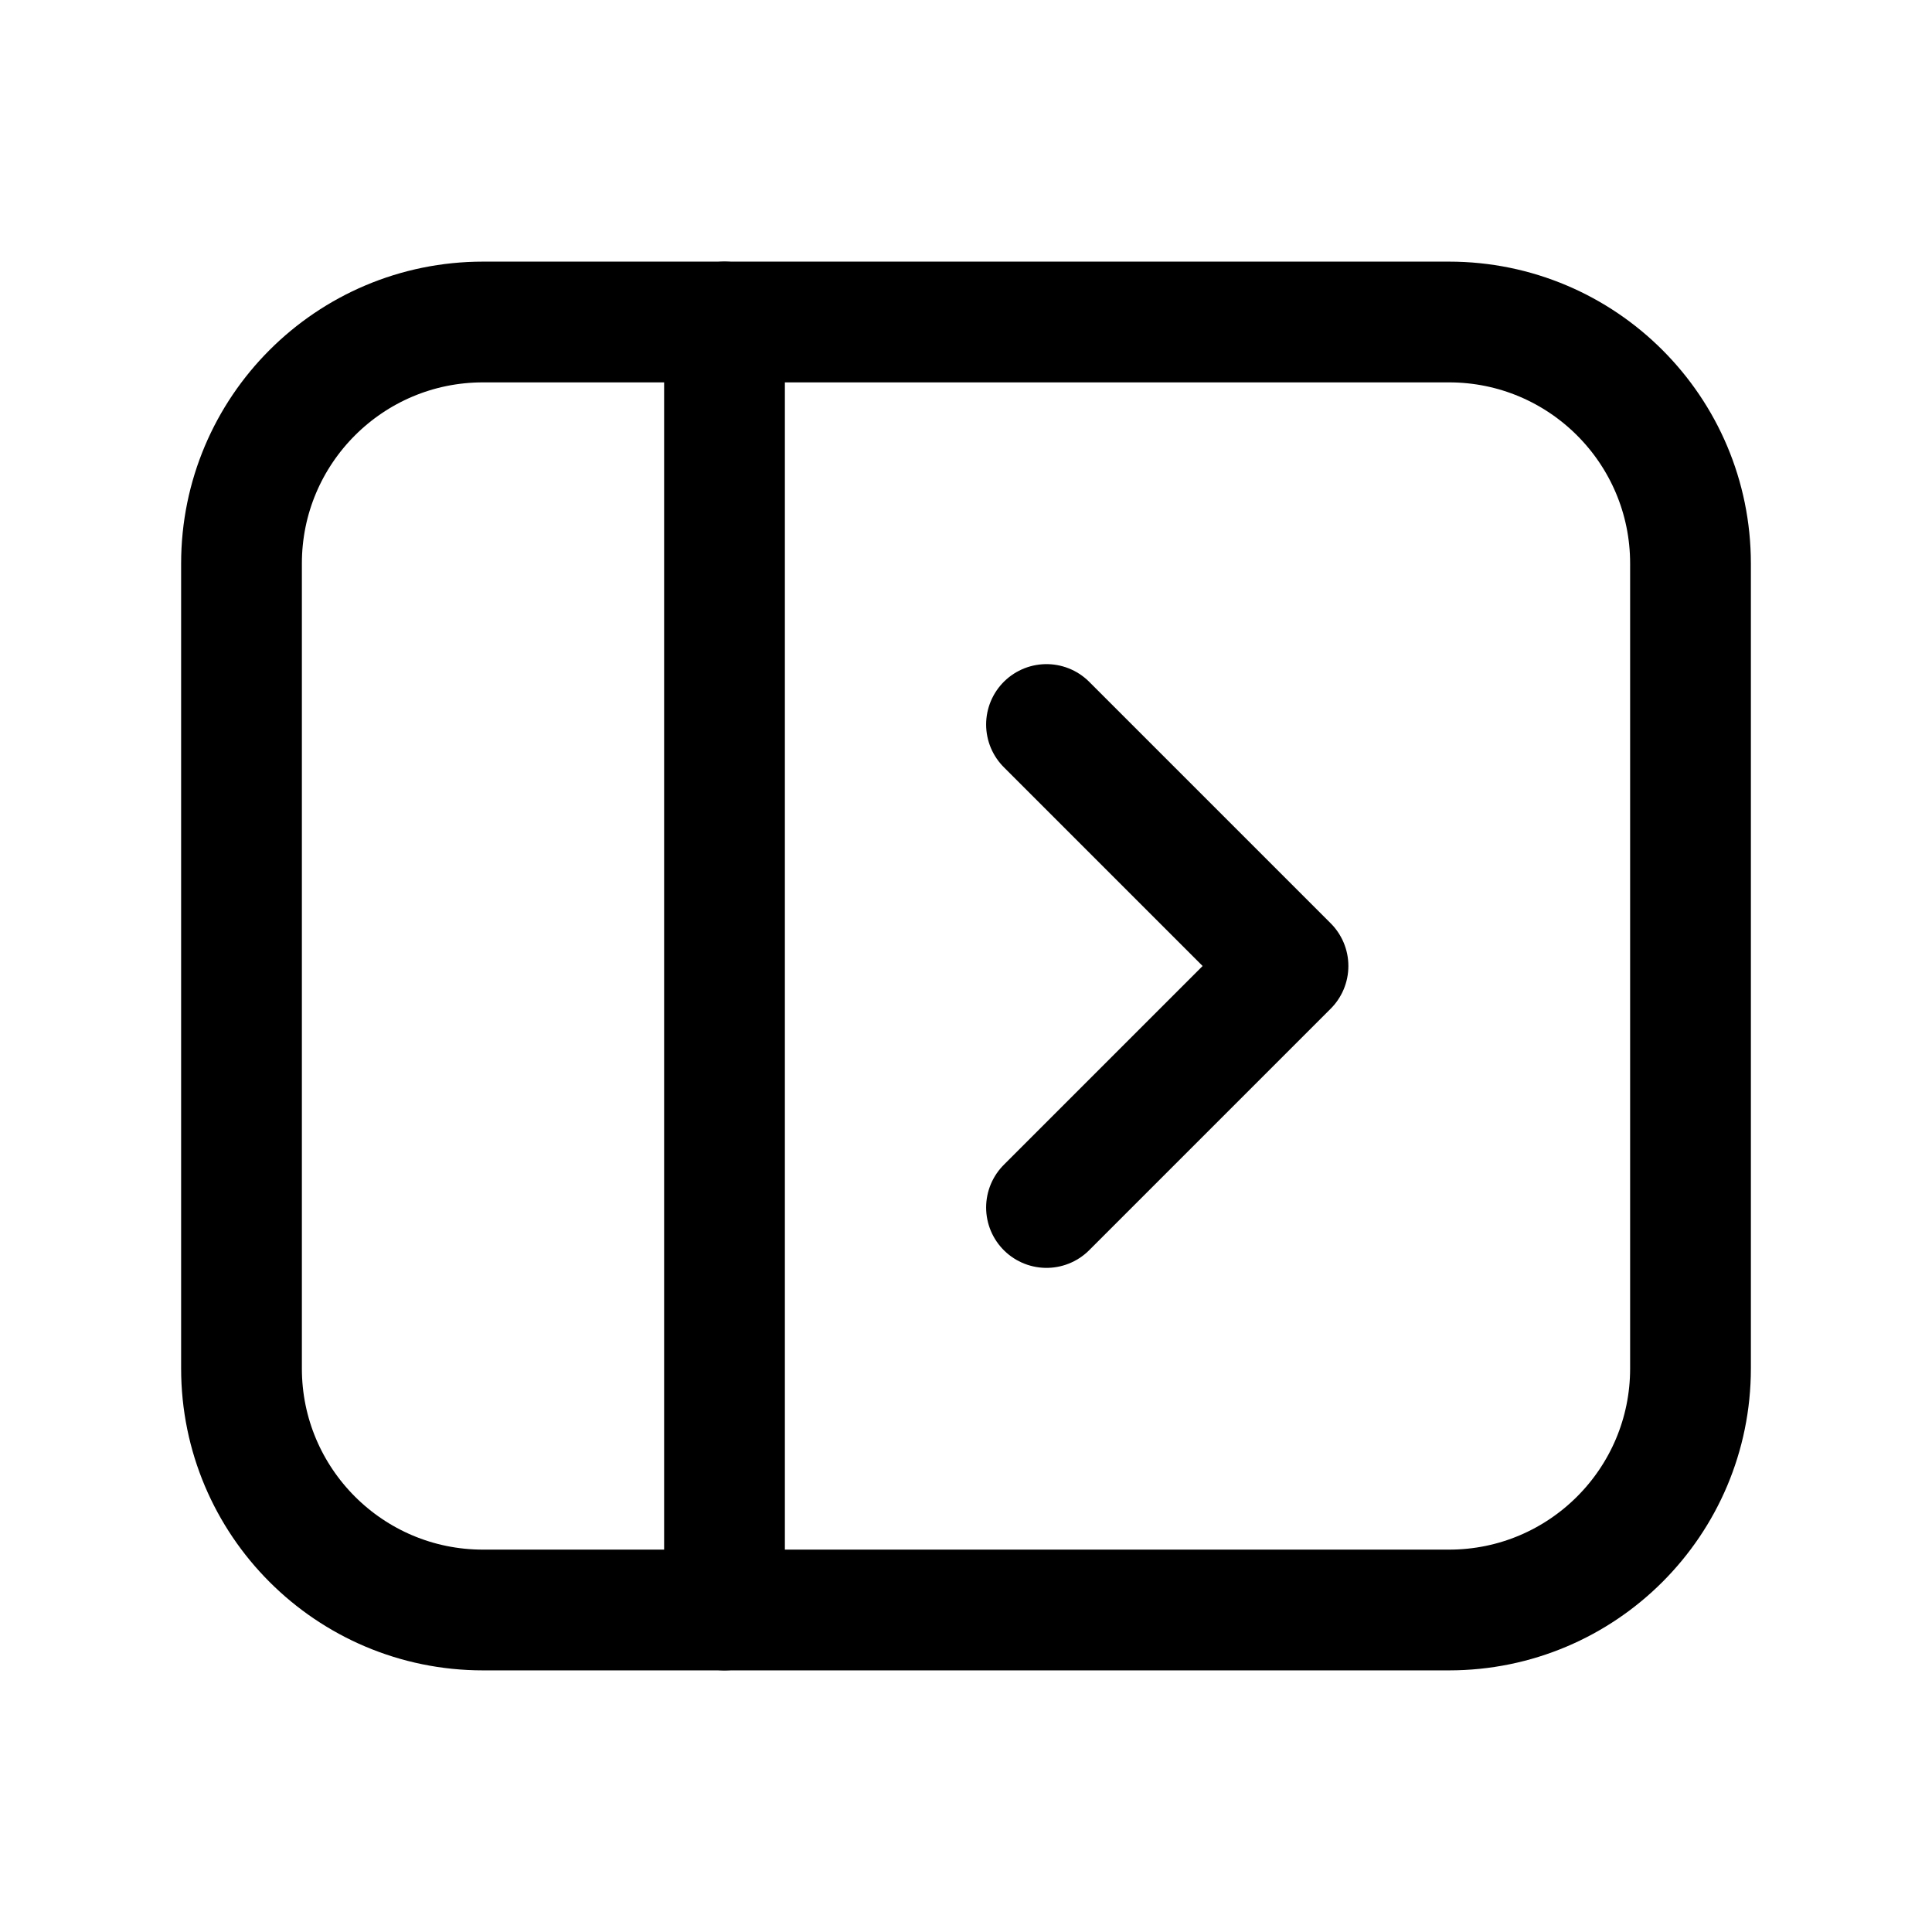
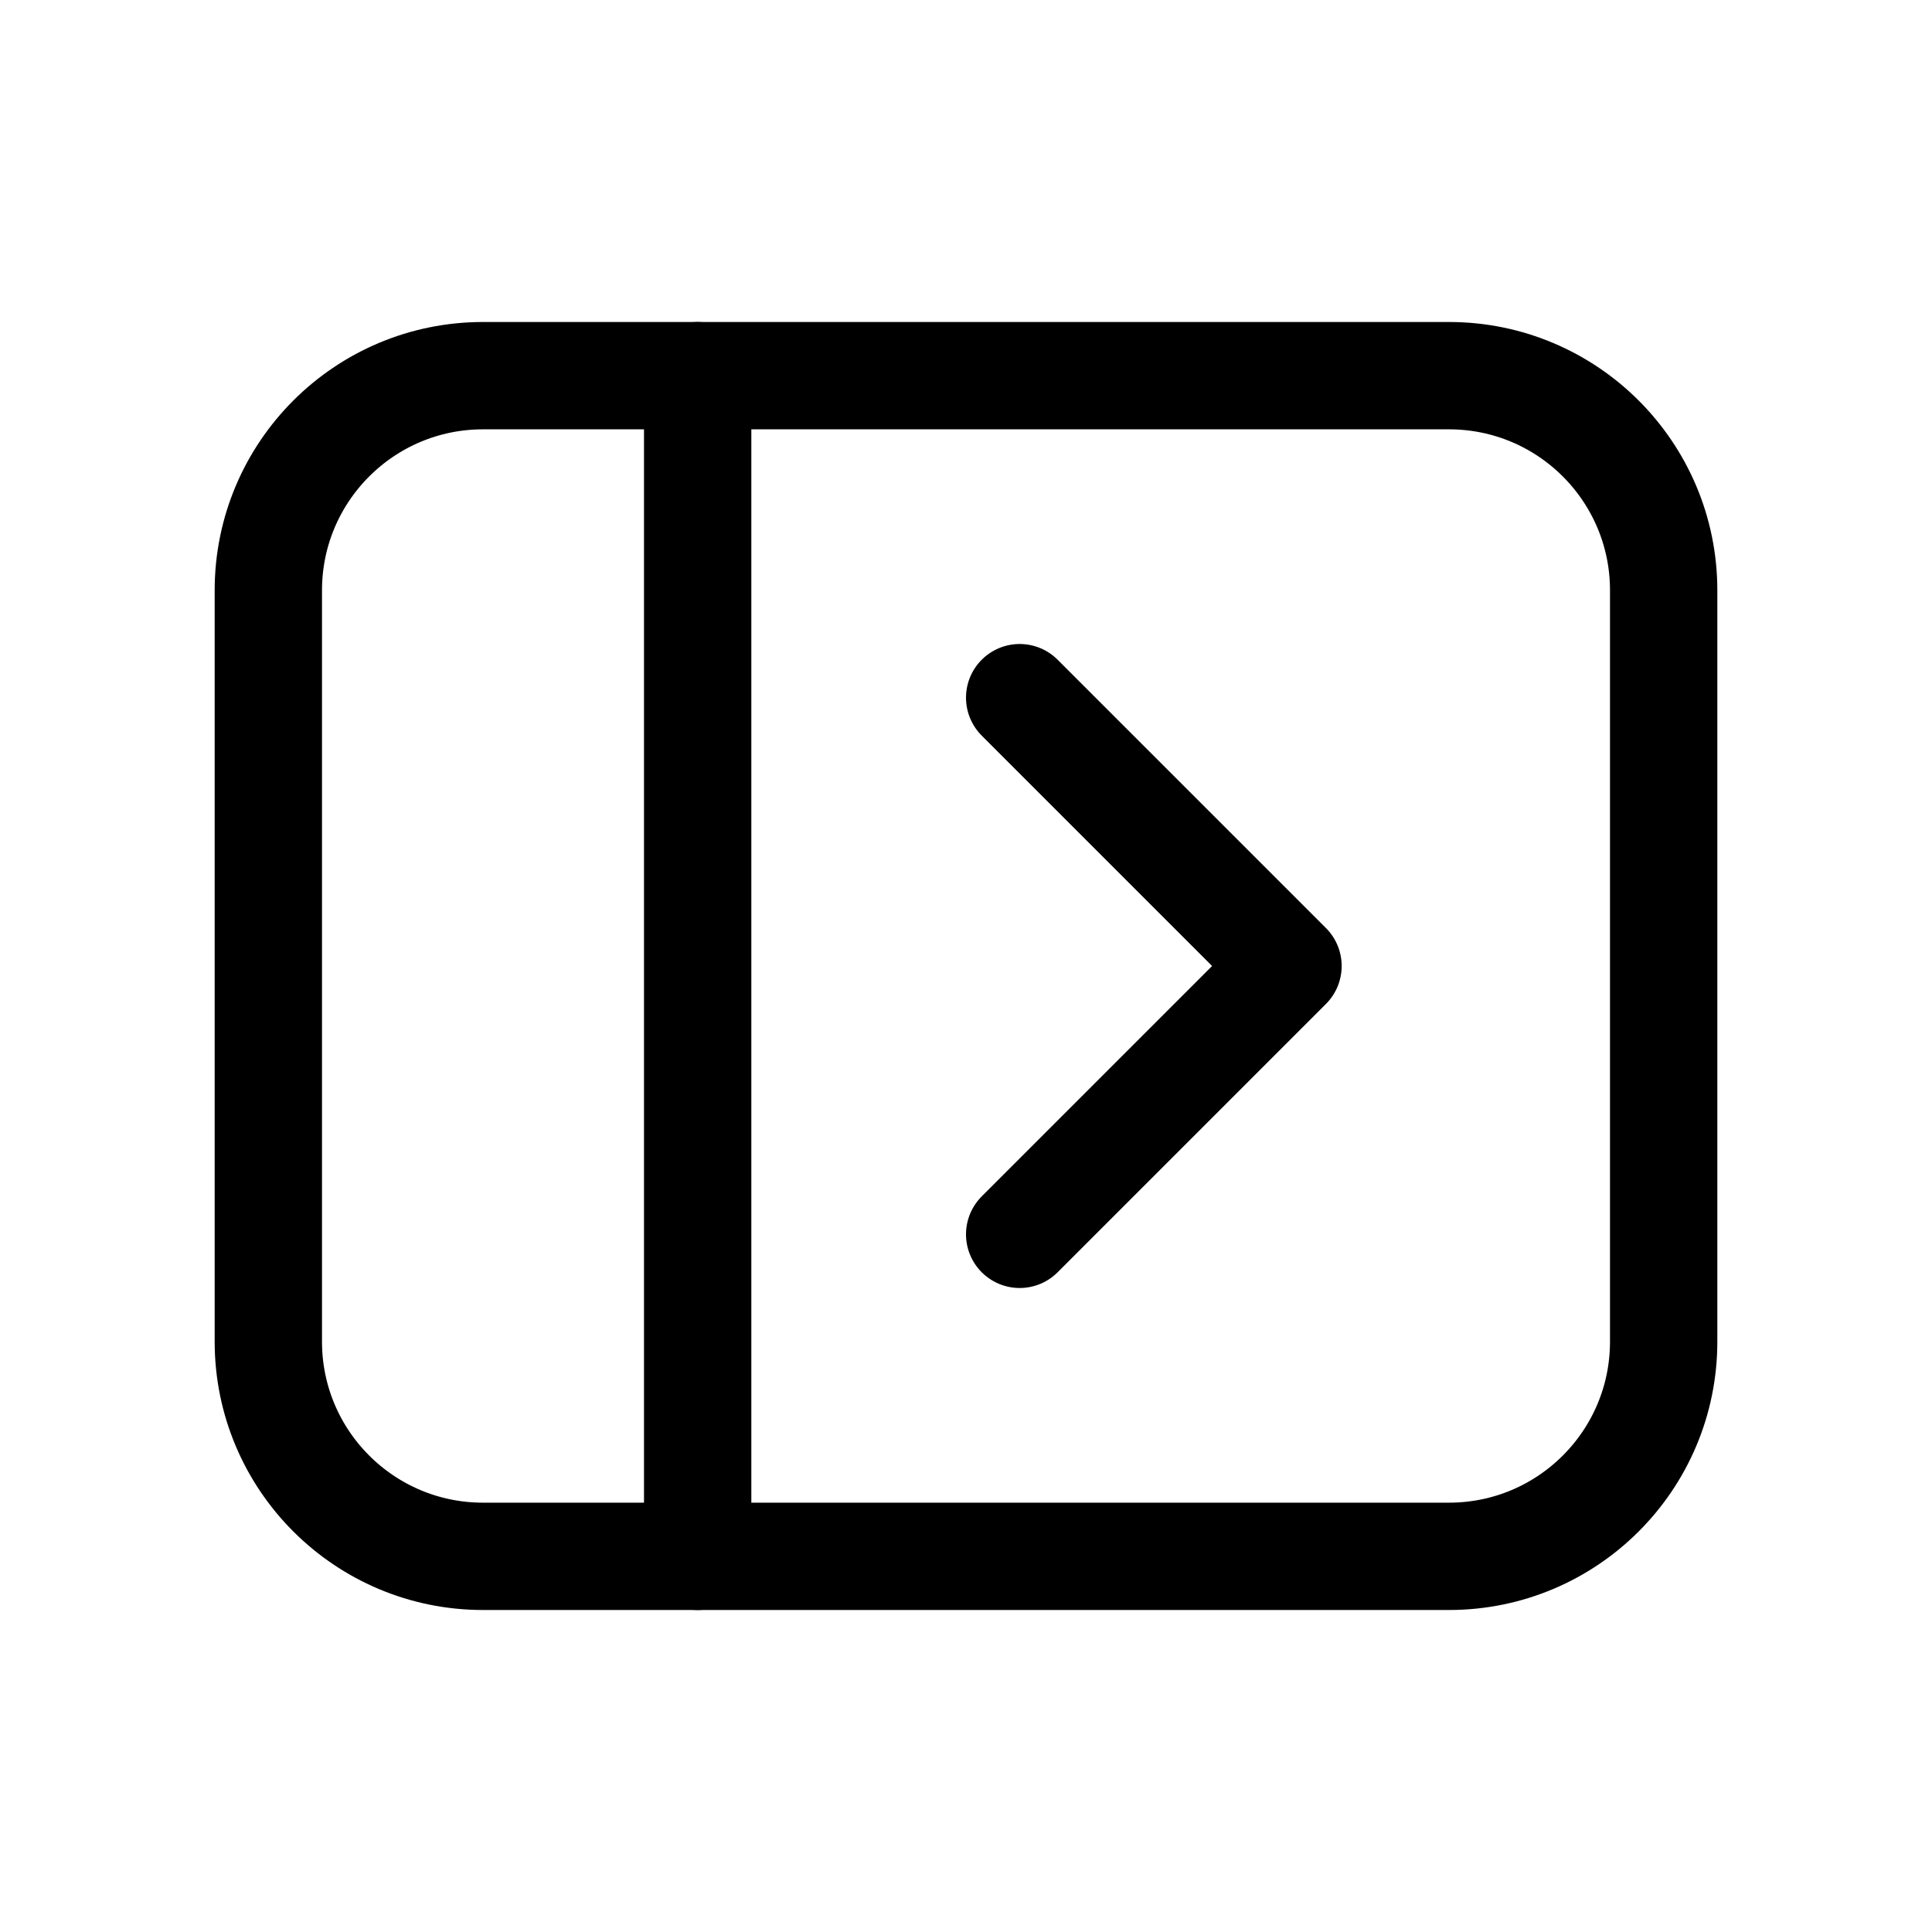
- <svg xmlns="http://www.w3.org/2000/svg" viewBox="0 0 24 24" fill="none" stroke="currentColor" stroke-width="1.5" stroke-linecap="round" stroke-linejoin="round">
-   <rect x="3" y="4" width="18" height="16" rx="3" />
-   <path d="M9 4v16" />
-   <path d="M13 9l3 3-3 3" />
+ <svg xmlns="http://www.w3.org/2000/svg" viewBox="0 0 18 18" fill="none" stroke="currentColor" stroke-width="1" stroke-linecap="round" stroke-linejoin="round">
+   <rect x="2.5" y="3.5" width="13" height="11" rx="2" />
+   <path d="M6.5 3.5v11" />
+   <path d="M9.5 6.5l2.5 2.5-2.5 2.5" />
</svg>
